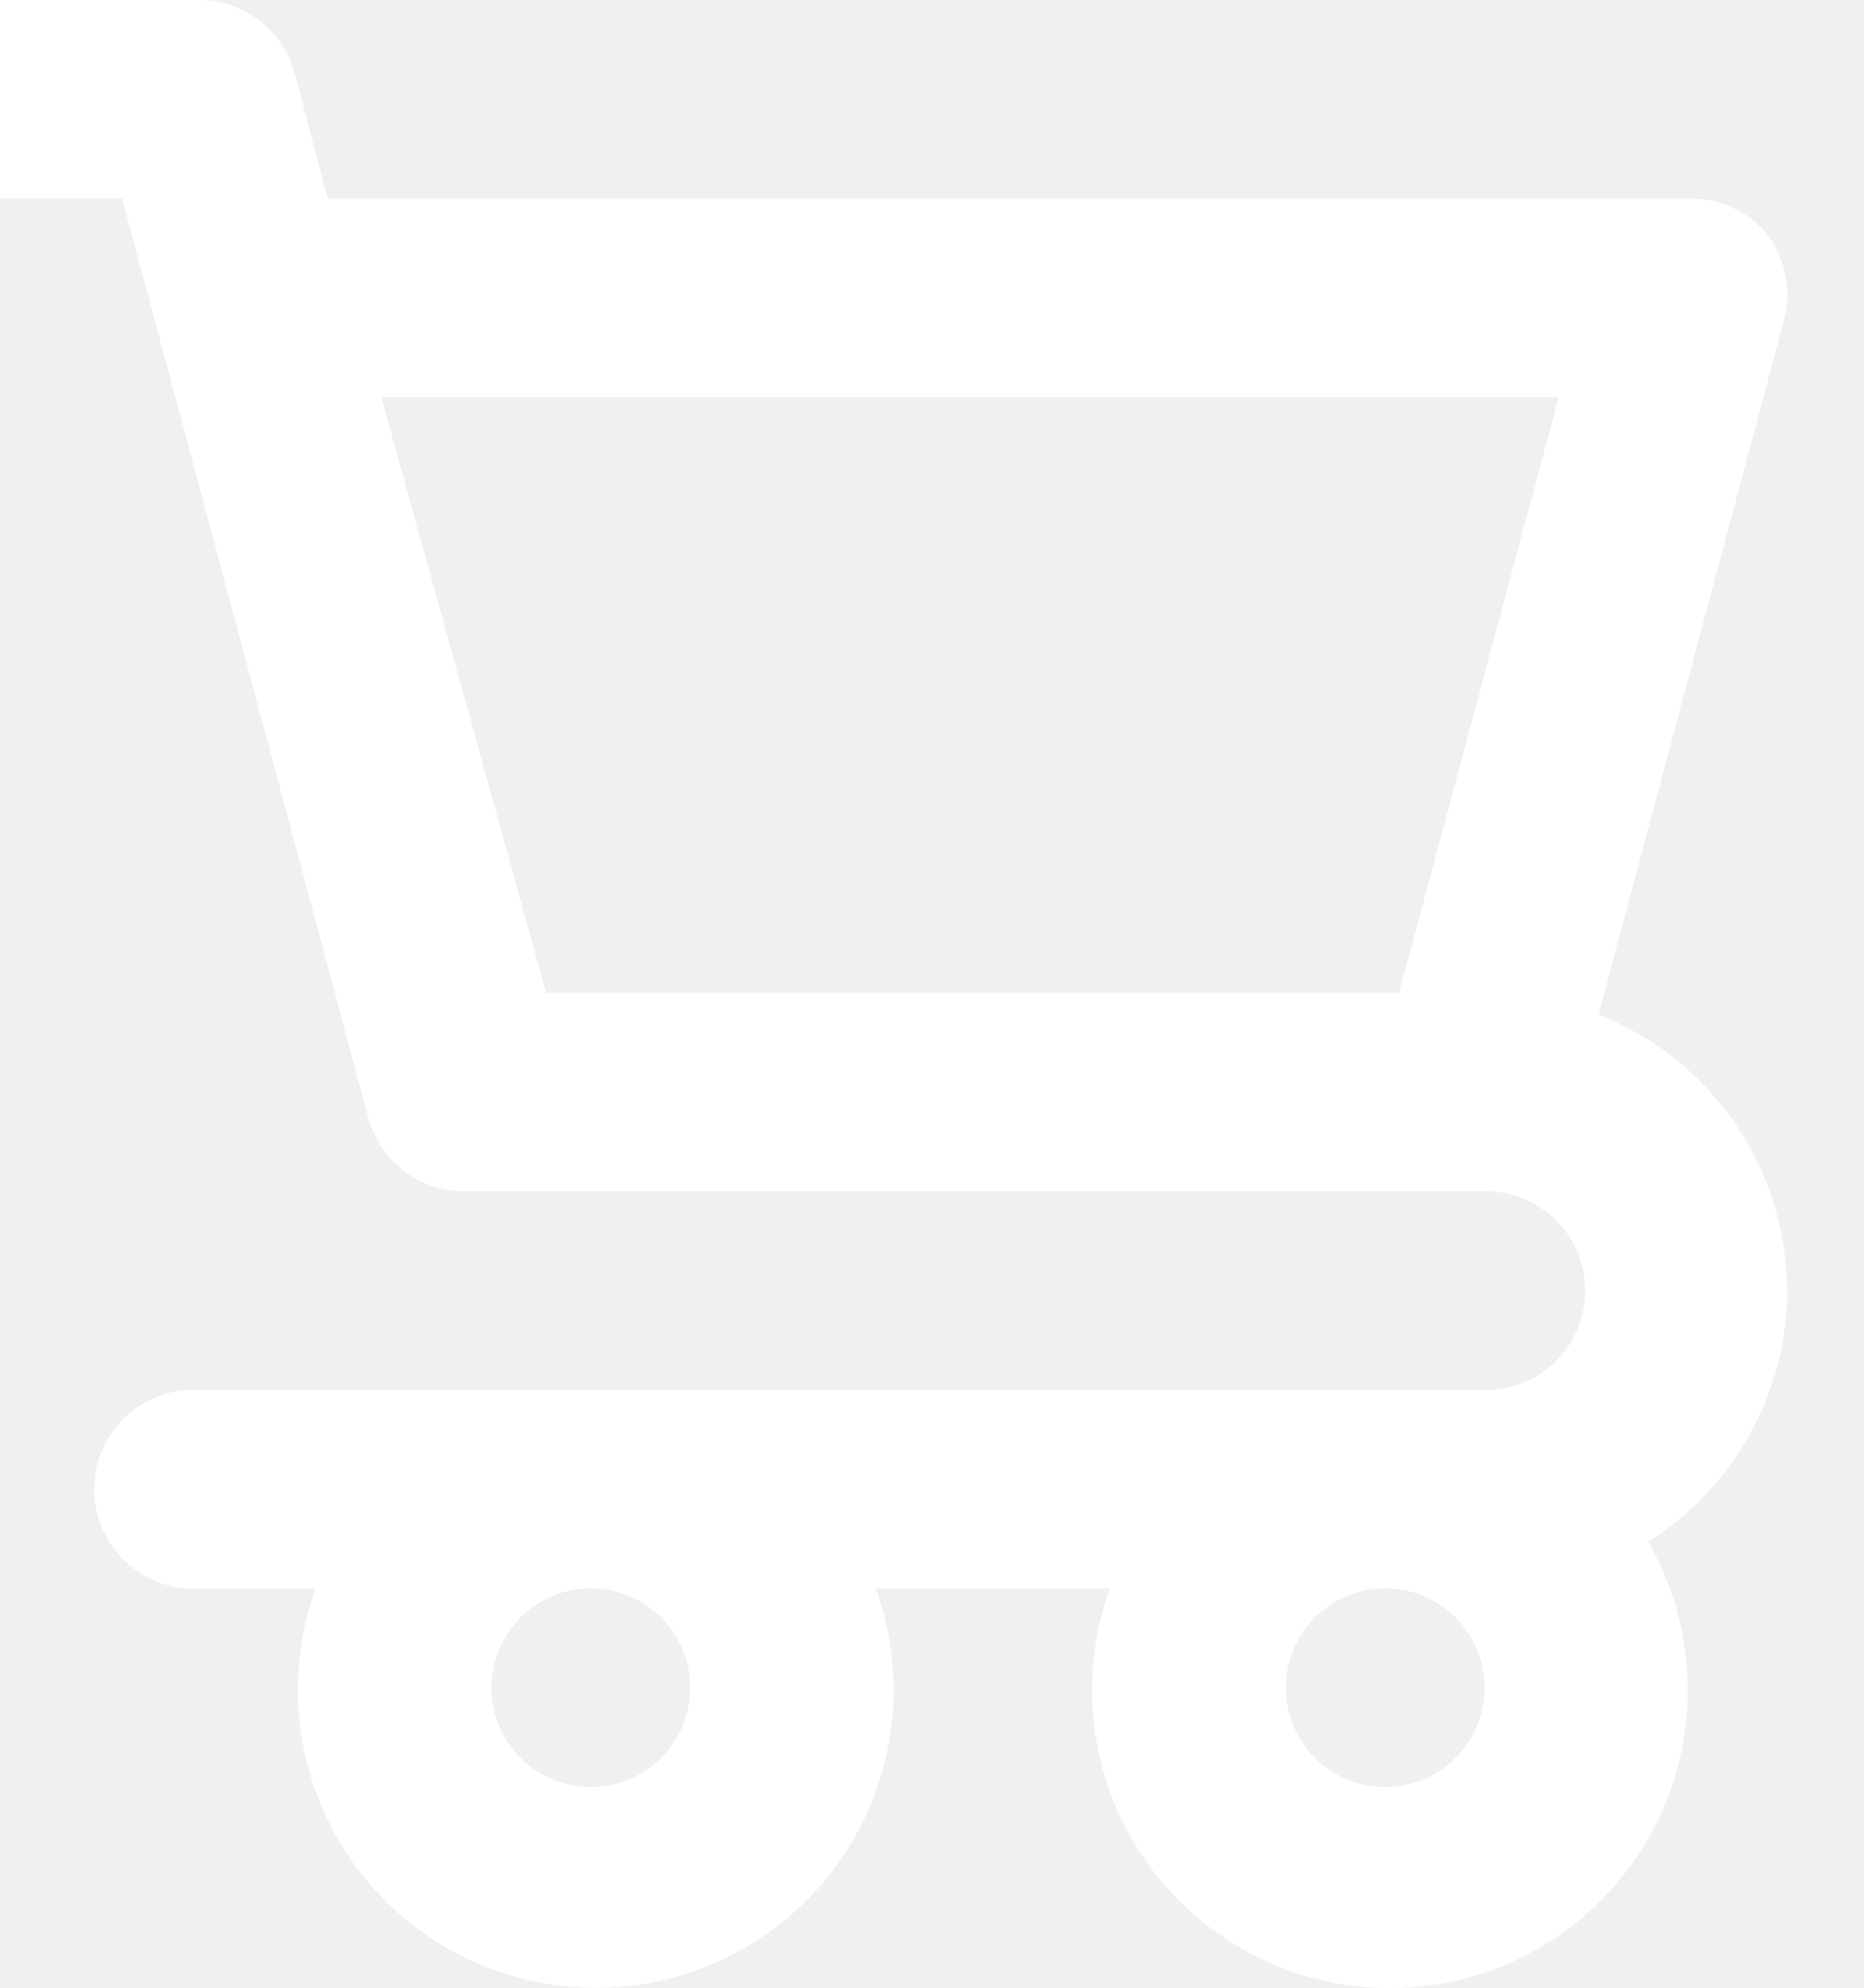
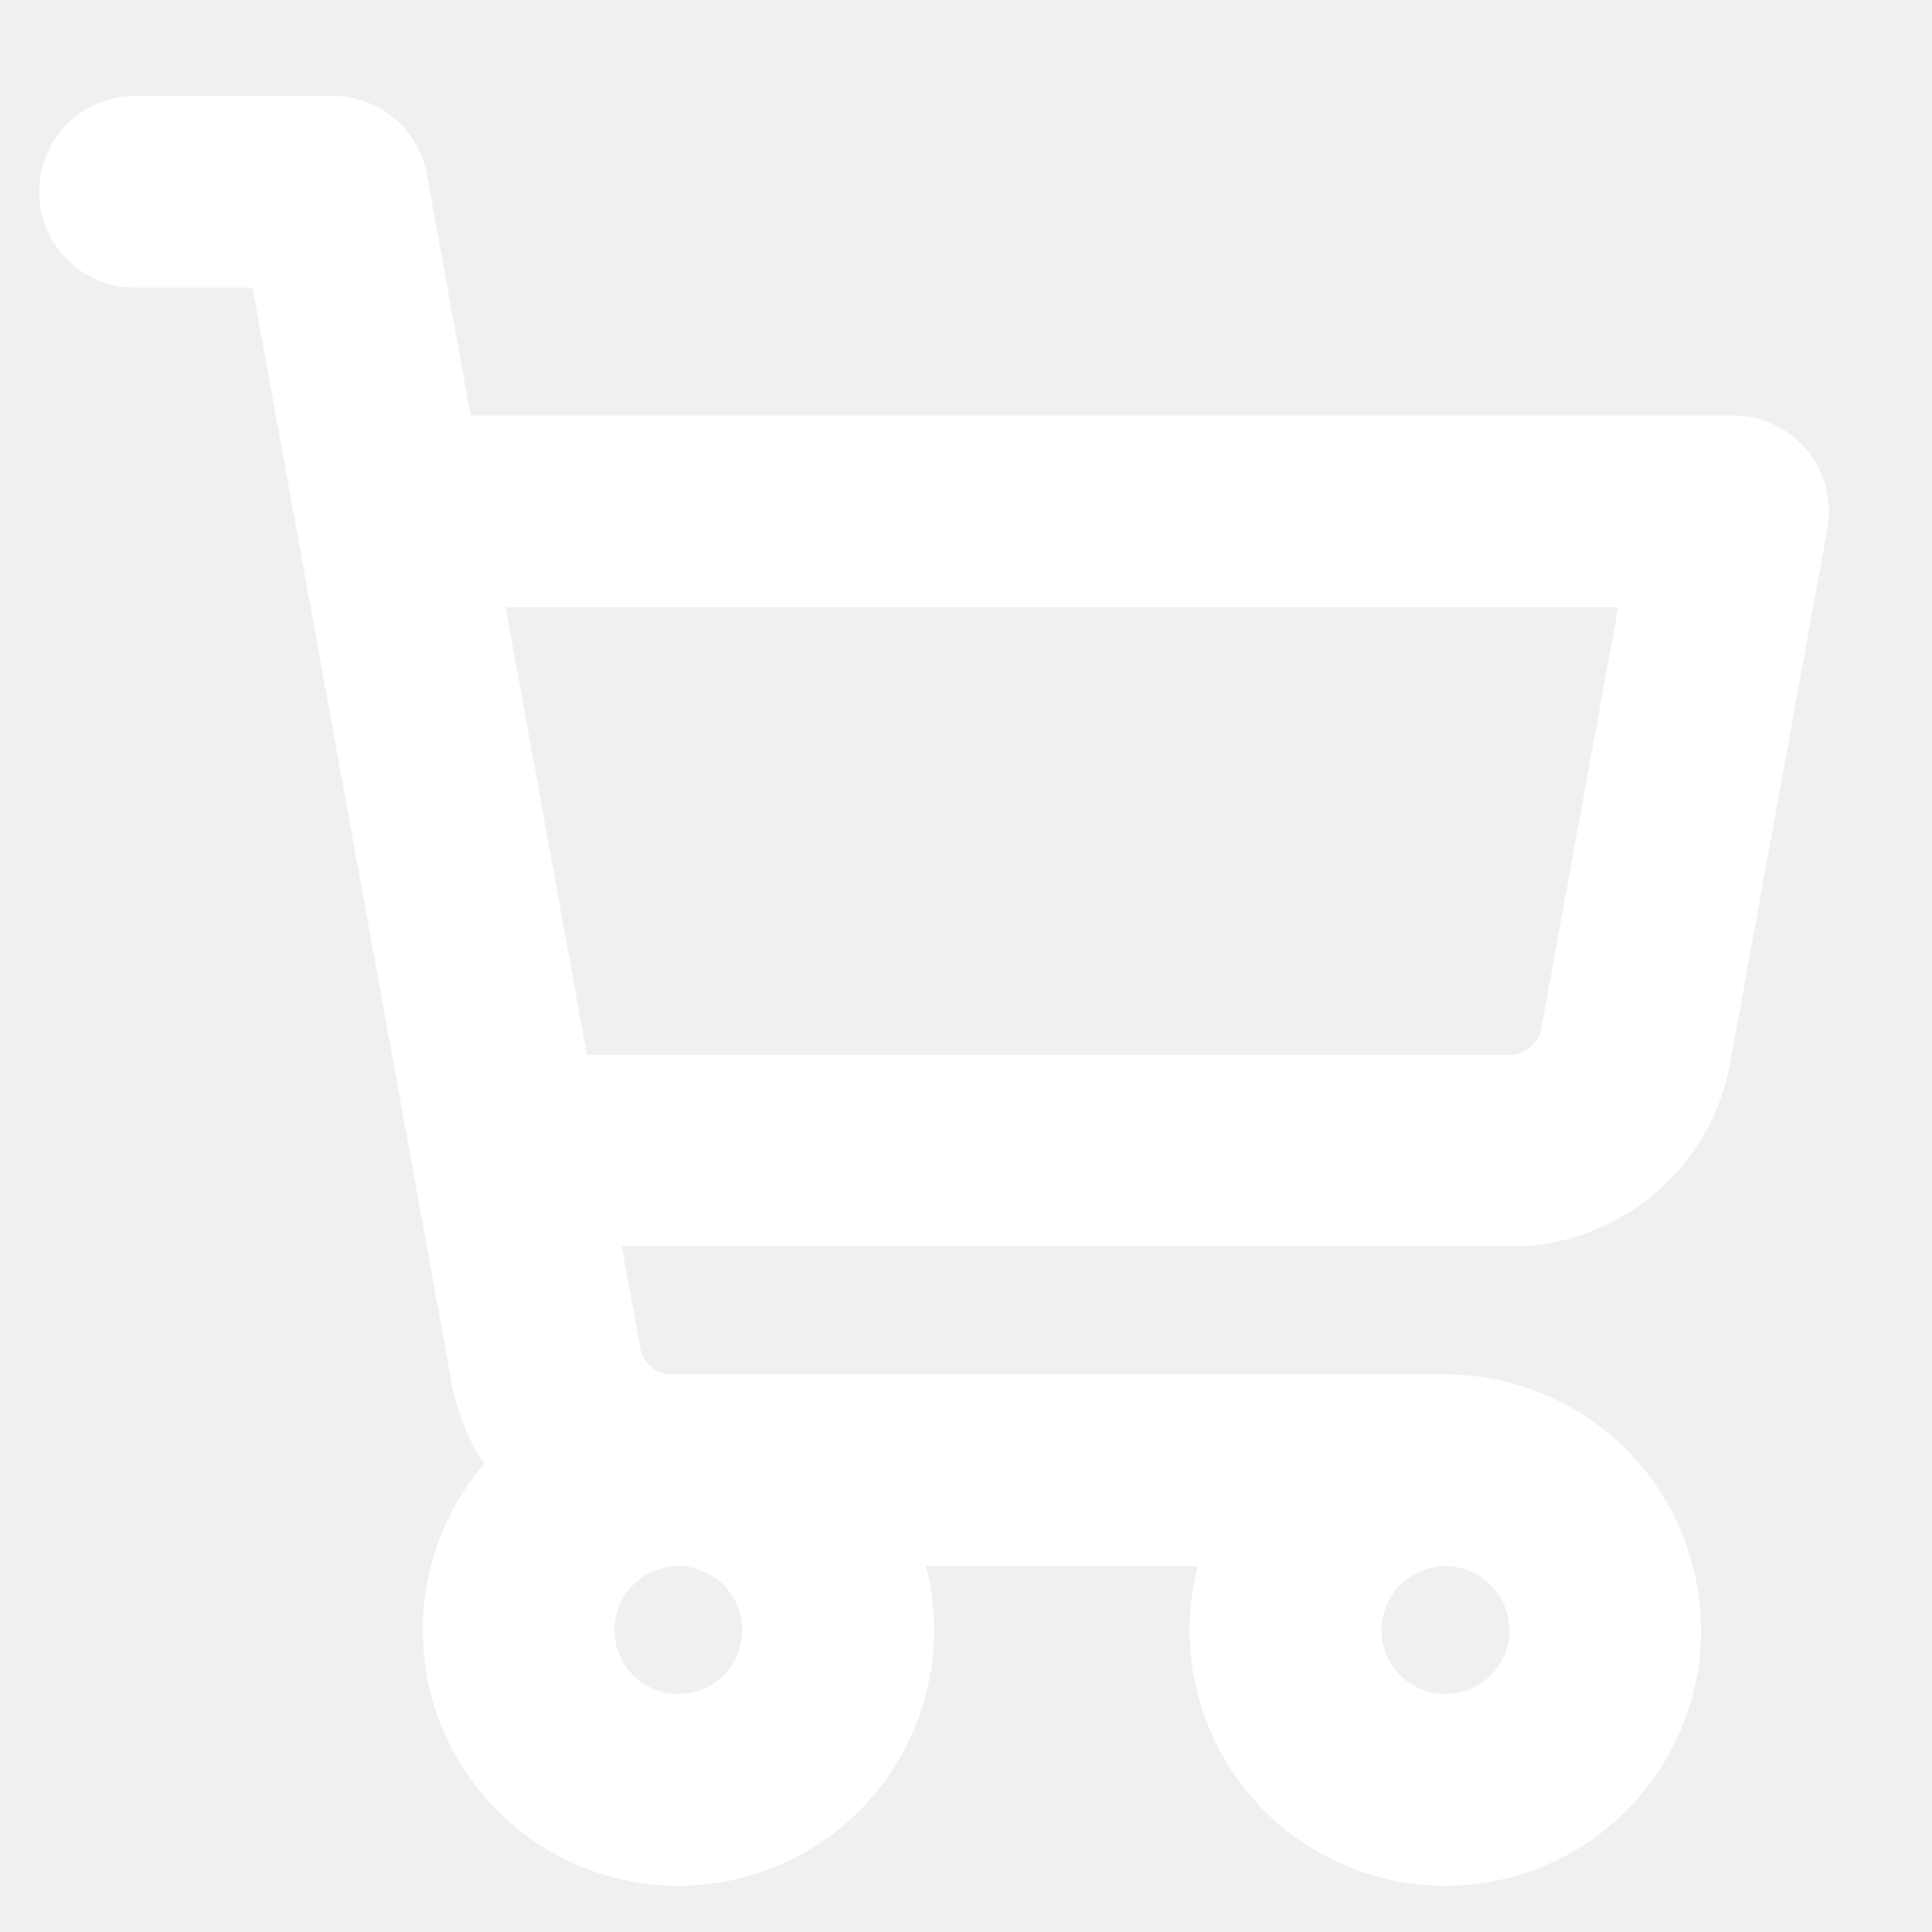
- <svg xmlns="http://www.w3.org/2000/svg" width="15" height="16">
-   <path d="M14.383 10.388a2.397 2.397 0 0 0-1.518-2.222l1.494-5.593a.8.8 0 0 0-.144-.695.8.8 0 0 0-.631-.28H2.637L2.373.591A.8.8 0 0 0 1.598 0H0v1.598h.983l1.982 7.4a.8.8 0 0 0 .799.59h8.222a.8.8 0 0 1 0 1.599H1.598a.8.8 0 1 0 0 1.598h.943a2.397 2.397 0 1 0 4.507 0h1.885a2.397 2.397 0 1 0 4.331-.376 2.397 2.397 0 0 0 1.12-2.021ZM11.26 7.99H4.395L3.068 3.196h9.477L11.26 7.991Zm-6.465 6.392a.8.8 0 1 1 0-1.598.8.8 0 0 1 0 1.598Zm6.393 0a.8.8 0 1 1 0-1.598.8.8 0 0 1 0 1.598Z" fill="#FFF" />
+ <svg xmlns="http://www.w3.org/2000/svg" width="17" height="17" viewBox="0 0 17 17" fill="none">
+   <path d="M15.898 3.959C15.818 3.864 15.719 3.788 15.607 3.736C15.496 3.683 15.373 3.656 15.25 3.656H4.141L3.756 1.536C3.721 1.342 3.618 1.166 3.467 1.04C3.315 0.913 3.124 0.844 2.926 0.844H1.188C0.964 0.844 0.749 0.933 0.591 1.091C0.433 1.249 0.344 1.464 0.344 1.688C0.344 1.911 0.433 2.126 0.591 2.284C0.749 2.442 0.964 2.531 1.188 2.531H2.222L3.973 12.164C4.02 12.42 4.118 12.664 4.259 12.882C4.008 13.176 3.837 13.53 3.762 13.909C3.688 14.288 3.712 14.68 3.833 15.048C3.954 15.415 4.167 15.745 4.453 16.005C4.738 16.266 5.086 16.449 5.463 16.536C5.84 16.623 6.232 16.612 6.603 16.503C6.974 16.394 7.311 16.191 7.581 15.914C7.851 15.637 8.045 15.296 8.144 14.922C8.244 14.549 8.245 14.156 8.148 13.781H10.539C10.422 14.236 10.449 14.715 10.618 15.153C10.787 15.591 11.088 15.965 11.48 16.223C11.872 16.481 12.335 16.61 12.804 16.592C13.273 16.574 13.724 16.41 14.095 16.123C14.466 15.836 14.738 15.44 14.873 14.99C15.008 14.541 14.998 14.06 14.847 13.617C14.695 13.172 14.409 12.787 14.027 12.514C13.645 12.241 13.188 12.094 12.719 12.094H5.91C5.845 12.094 5.781 12.071 5.731 12.028C5.68 11.986 5.646 11.928 5.634 11.863L5.471 10.969H13.288C13.749 10.969 14.196 10.807 14.55 10.511C14.904 10.216 15.143 9.805 15.225 9.352L16.08 4.65C16.102 4.529 16.097 4.404 16.066 4.285C16.034 4.165 15.977 4.054 15.898 3.959ZM6.531 14.344C6.531 14.455 6.498 14.564 6.436 14.656C6.375 14.749 6.287 14.821 6.184 14.863C6.081 14.906 5.968 14.917 5.859 14.895C5.75 14.874 5.65 14.82 5.571 14.742C5.492 14.663 5.439 14.563 5.417 14.454C5.395 14.344 5.406 14.231 5.449 14.129C5.492 14.026 5.564 13.938 5.656 13.876C5.749 13.814 5.857 13.781 5.969 13.781C6.118 13.781 6.261 13.841 6.367 13.946C6.472 14.052 6.531 14.195 6.531 14.344ZM12.719 14.906C12.607 14.906 12.499 14.873 12.406 14.812C12.314 14.75 12.242 14.662 12.199 14.559C12.156 14.456 12.145 14.343 12.167 14.234C12.189 14.125 12.242 14.025 12.321 13.946C12.4 13.867 12.5 13.814 12.609 13.792C12.718 13.77 12.831 13.781 12.934 13.824C13.037 13.867 13.125 13.939 13.187 14.031C13.248 14.124 13.281 14.232 13.281 14.344C13.281 14.493 13.222 14.636 13.117 14.742C13.011 14.847 12.868 14.906 12.719 14.906ZM13.562 9.051C13.551 9.115 13.517 9.173 13.467 9.215C13.417 9.257 13.354 9.281 13.288 9.281H5.164L4.449 5.344H14.239L13.562 9.051Z" fill="white" />
</svg>
